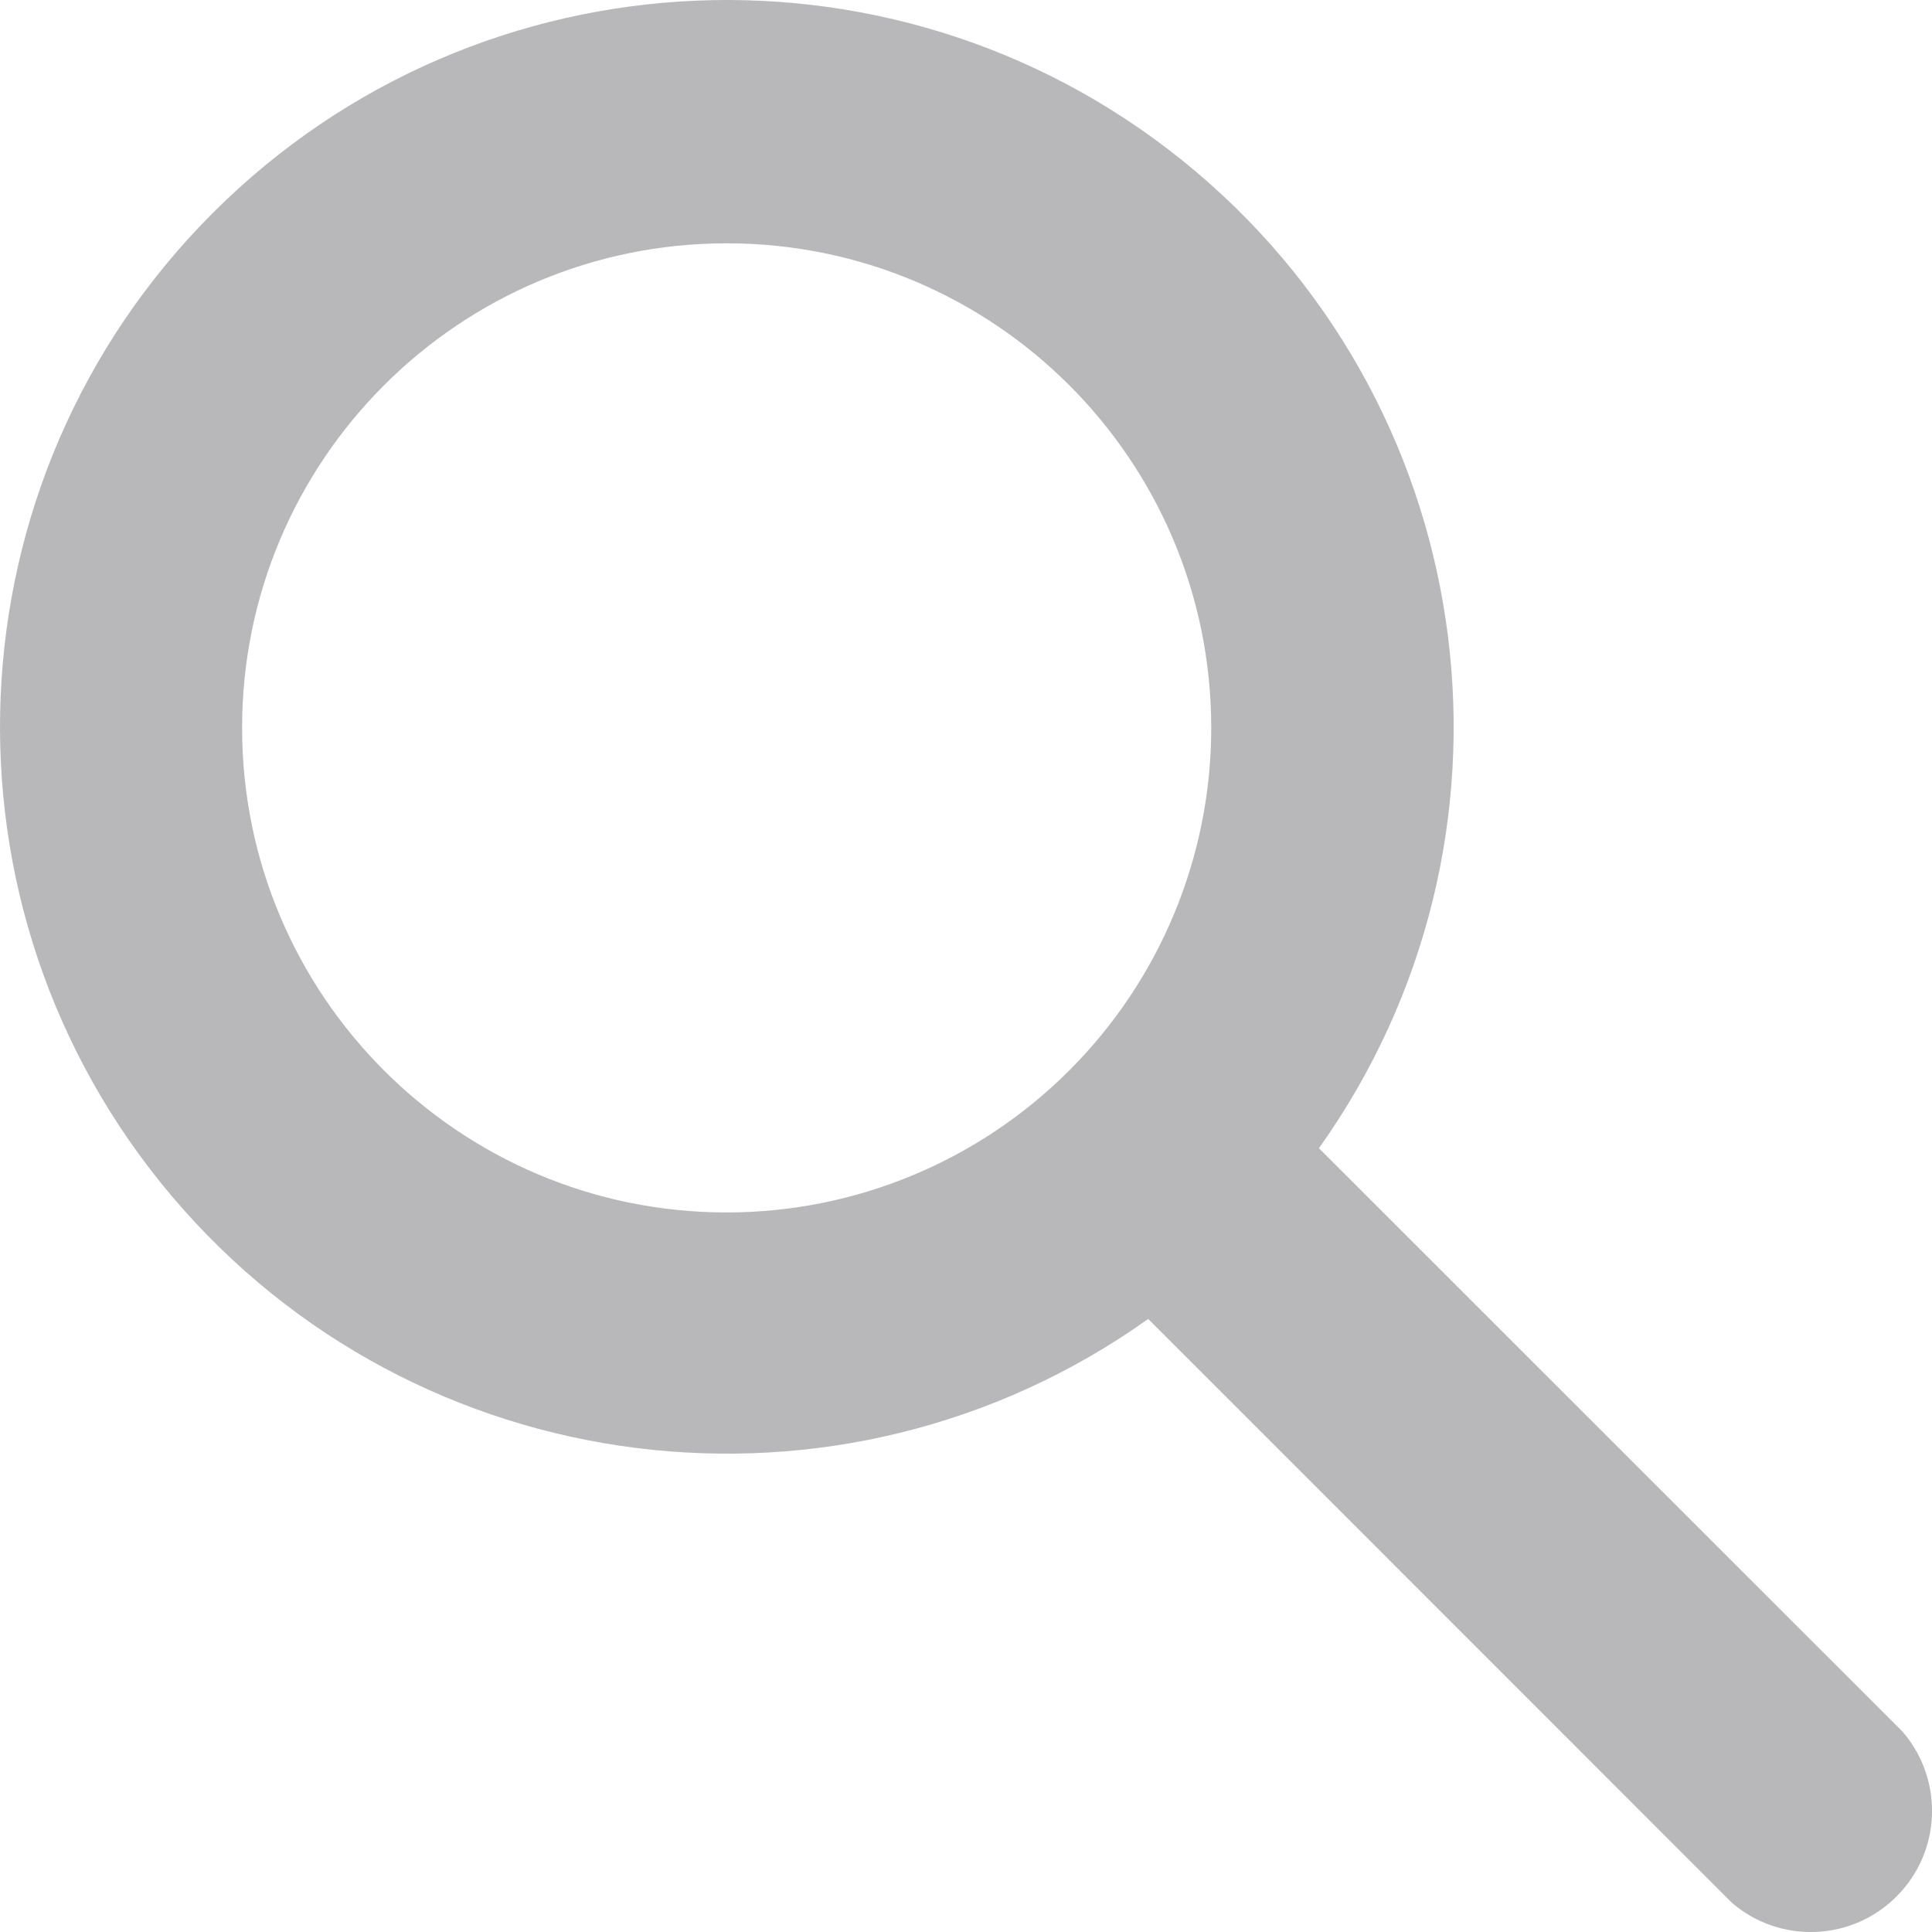
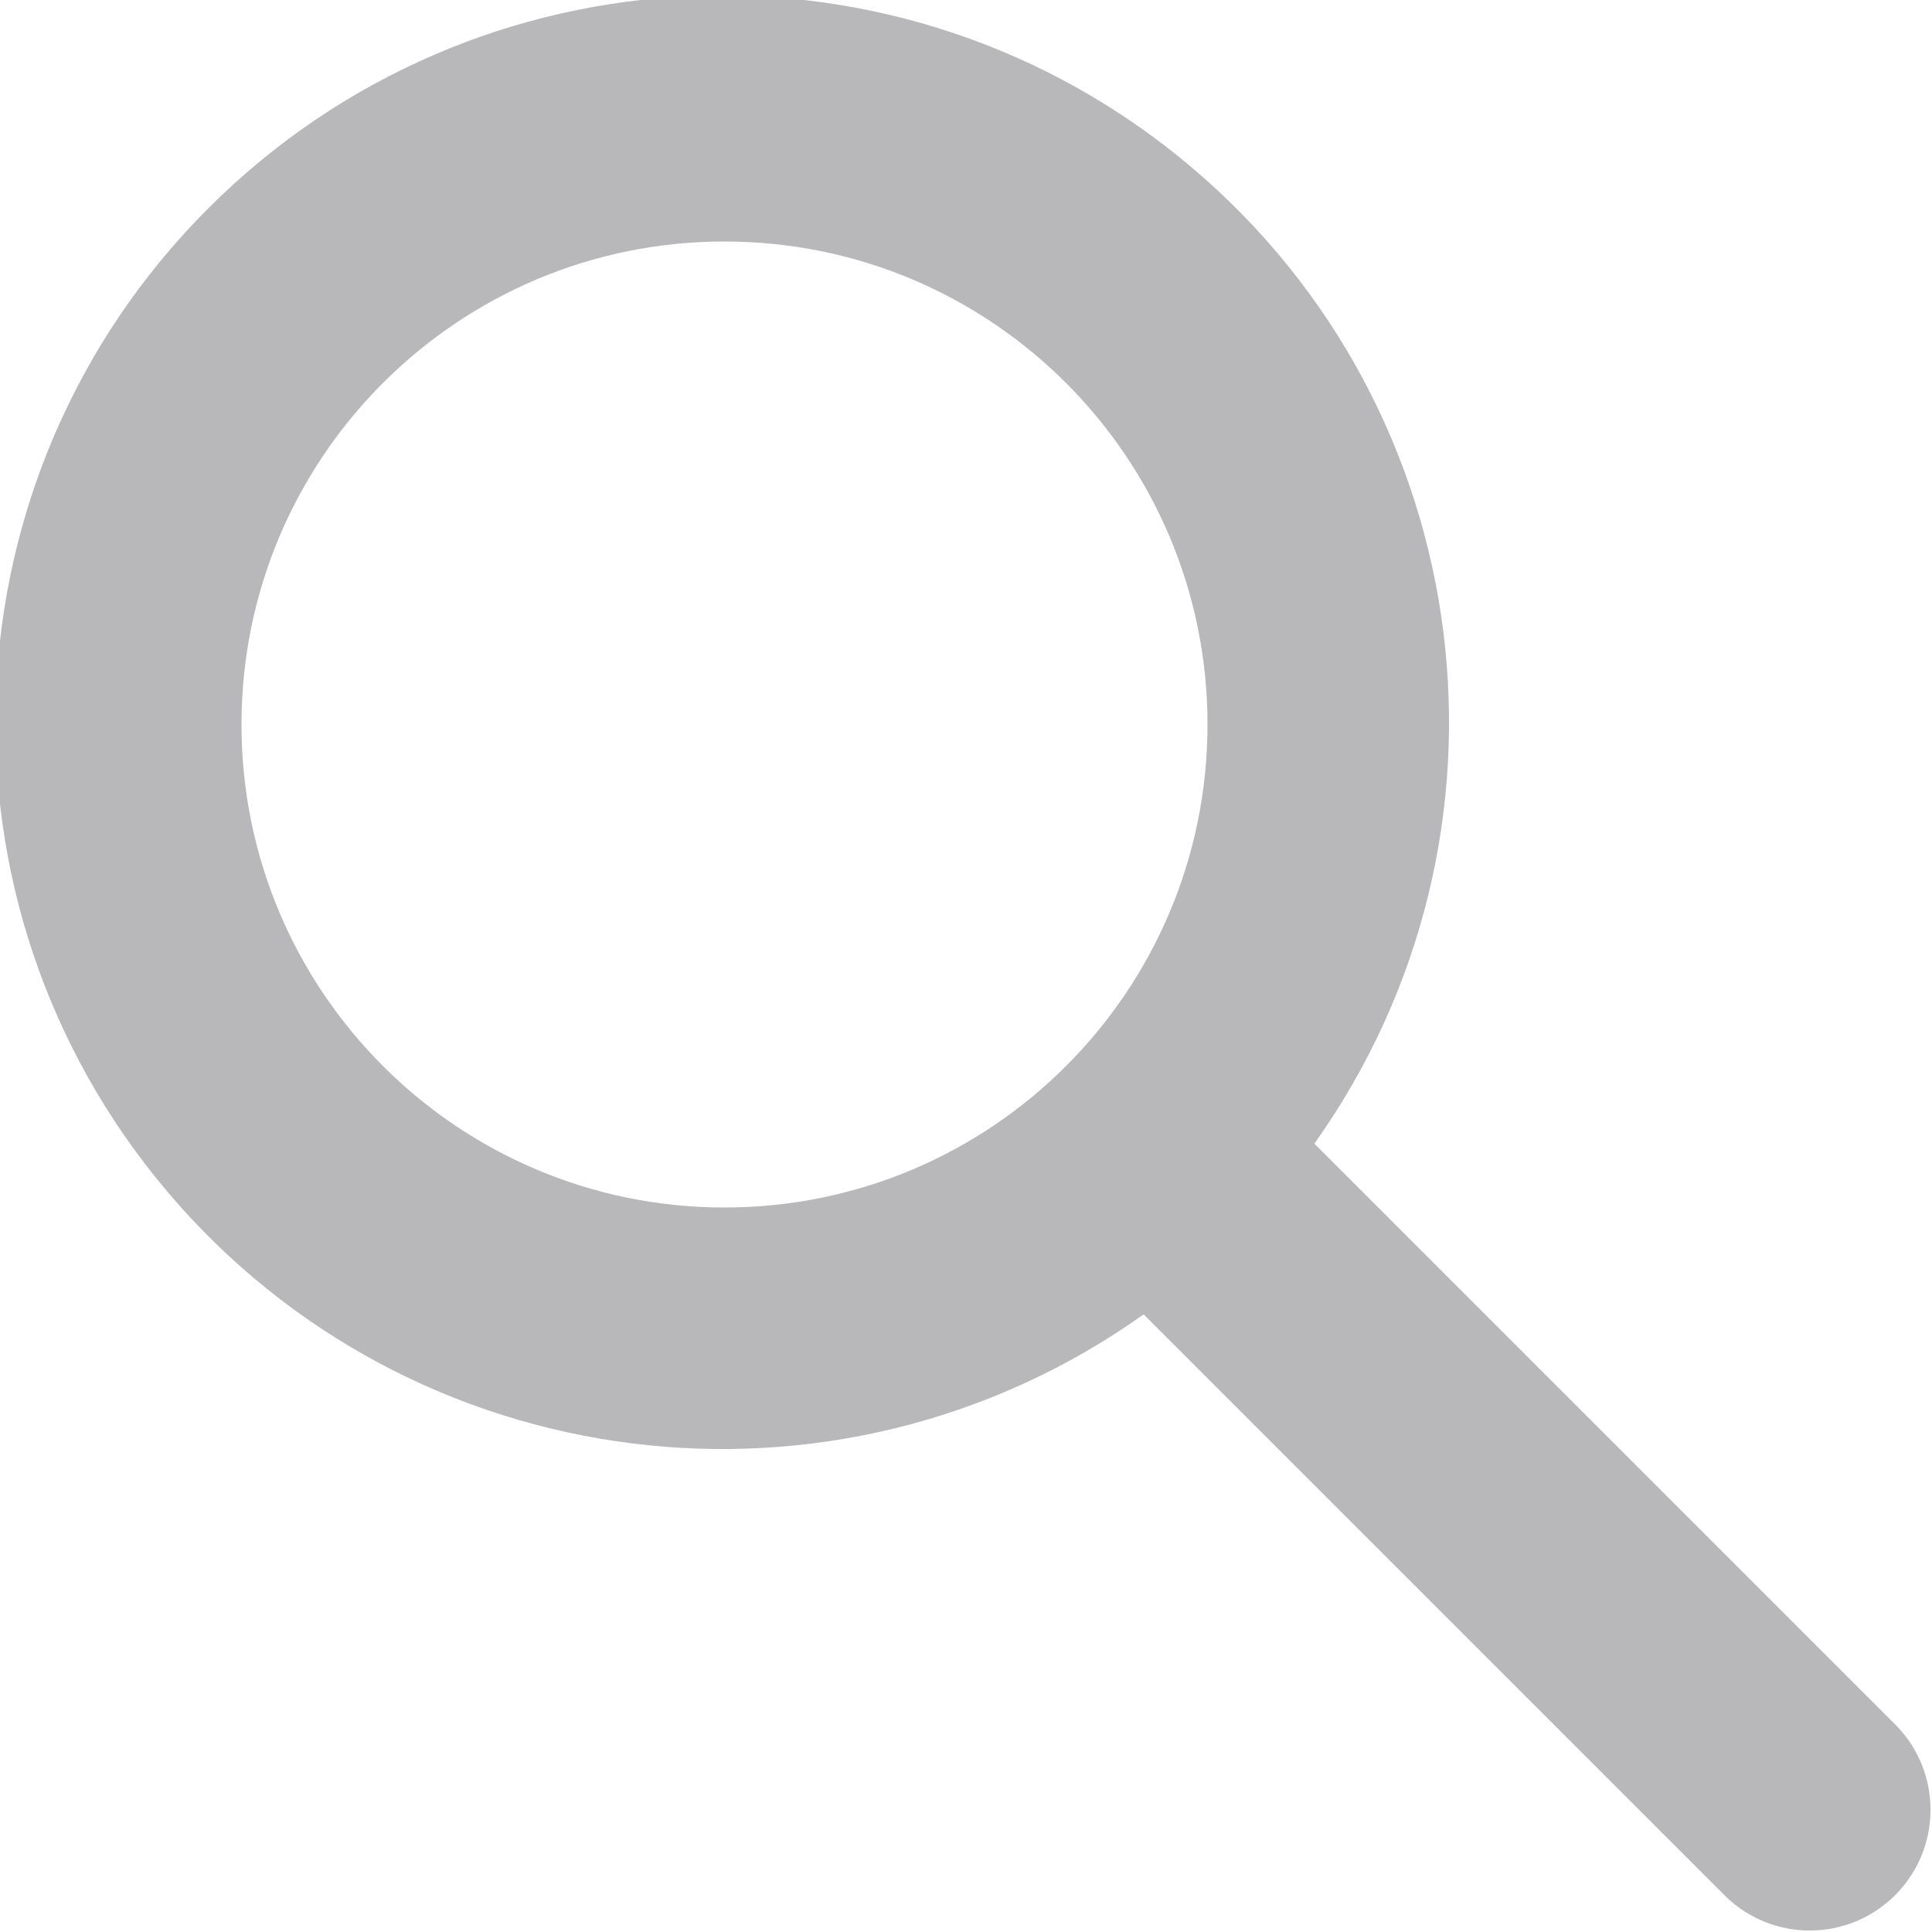
<svg xmlns="http://www.w3.org/2000/svg" width="16" height="16" viewBox="0 0 16 16">
-   <path fill="#b1b1b3" fill-opacity=".9" d="M15.759,14.344 L10.923,9.509 C12.738,6.959 12.296,3.444 9.906,1.423 C7.516,-0.598 3.976,-0.45 1.763,1.763 C-0.45,3.976 -0.598,7.516 1.423,9.906 C3.444,12.296 6.959,12.738 9.509,10.923 L14.344,15.759 C14.742,16.1 15.336,16.077 15.706,15.706 C16.077,15.336 16.1,14.742 15.759,14.344 Z M6.018,10.041 C3.802,10.041 2.005,8.244 2.005,6.028 C2.005,3.812 3.802,2.015 6.018,2.015 C8.234,2.015 10.031,3.812 10.031,6.028 C10.031,7.092 9.608,8.113 8.855,8.865 C8.103,9.618 7.082,10.041 6.018,10.041 Z" />
+   <path fill="#b1b1b3" fill-opacity=".9" d="M15.707 14.293l-4.822-4.822a6.019 6.019 0 1 0-1.414 1.414l4.822 4.822a1 1 0 0 0 1.414-1.414zM6 10a4 4 0 1 1 4-4 4 4 0 0 1-4 4z" />
</svg>
